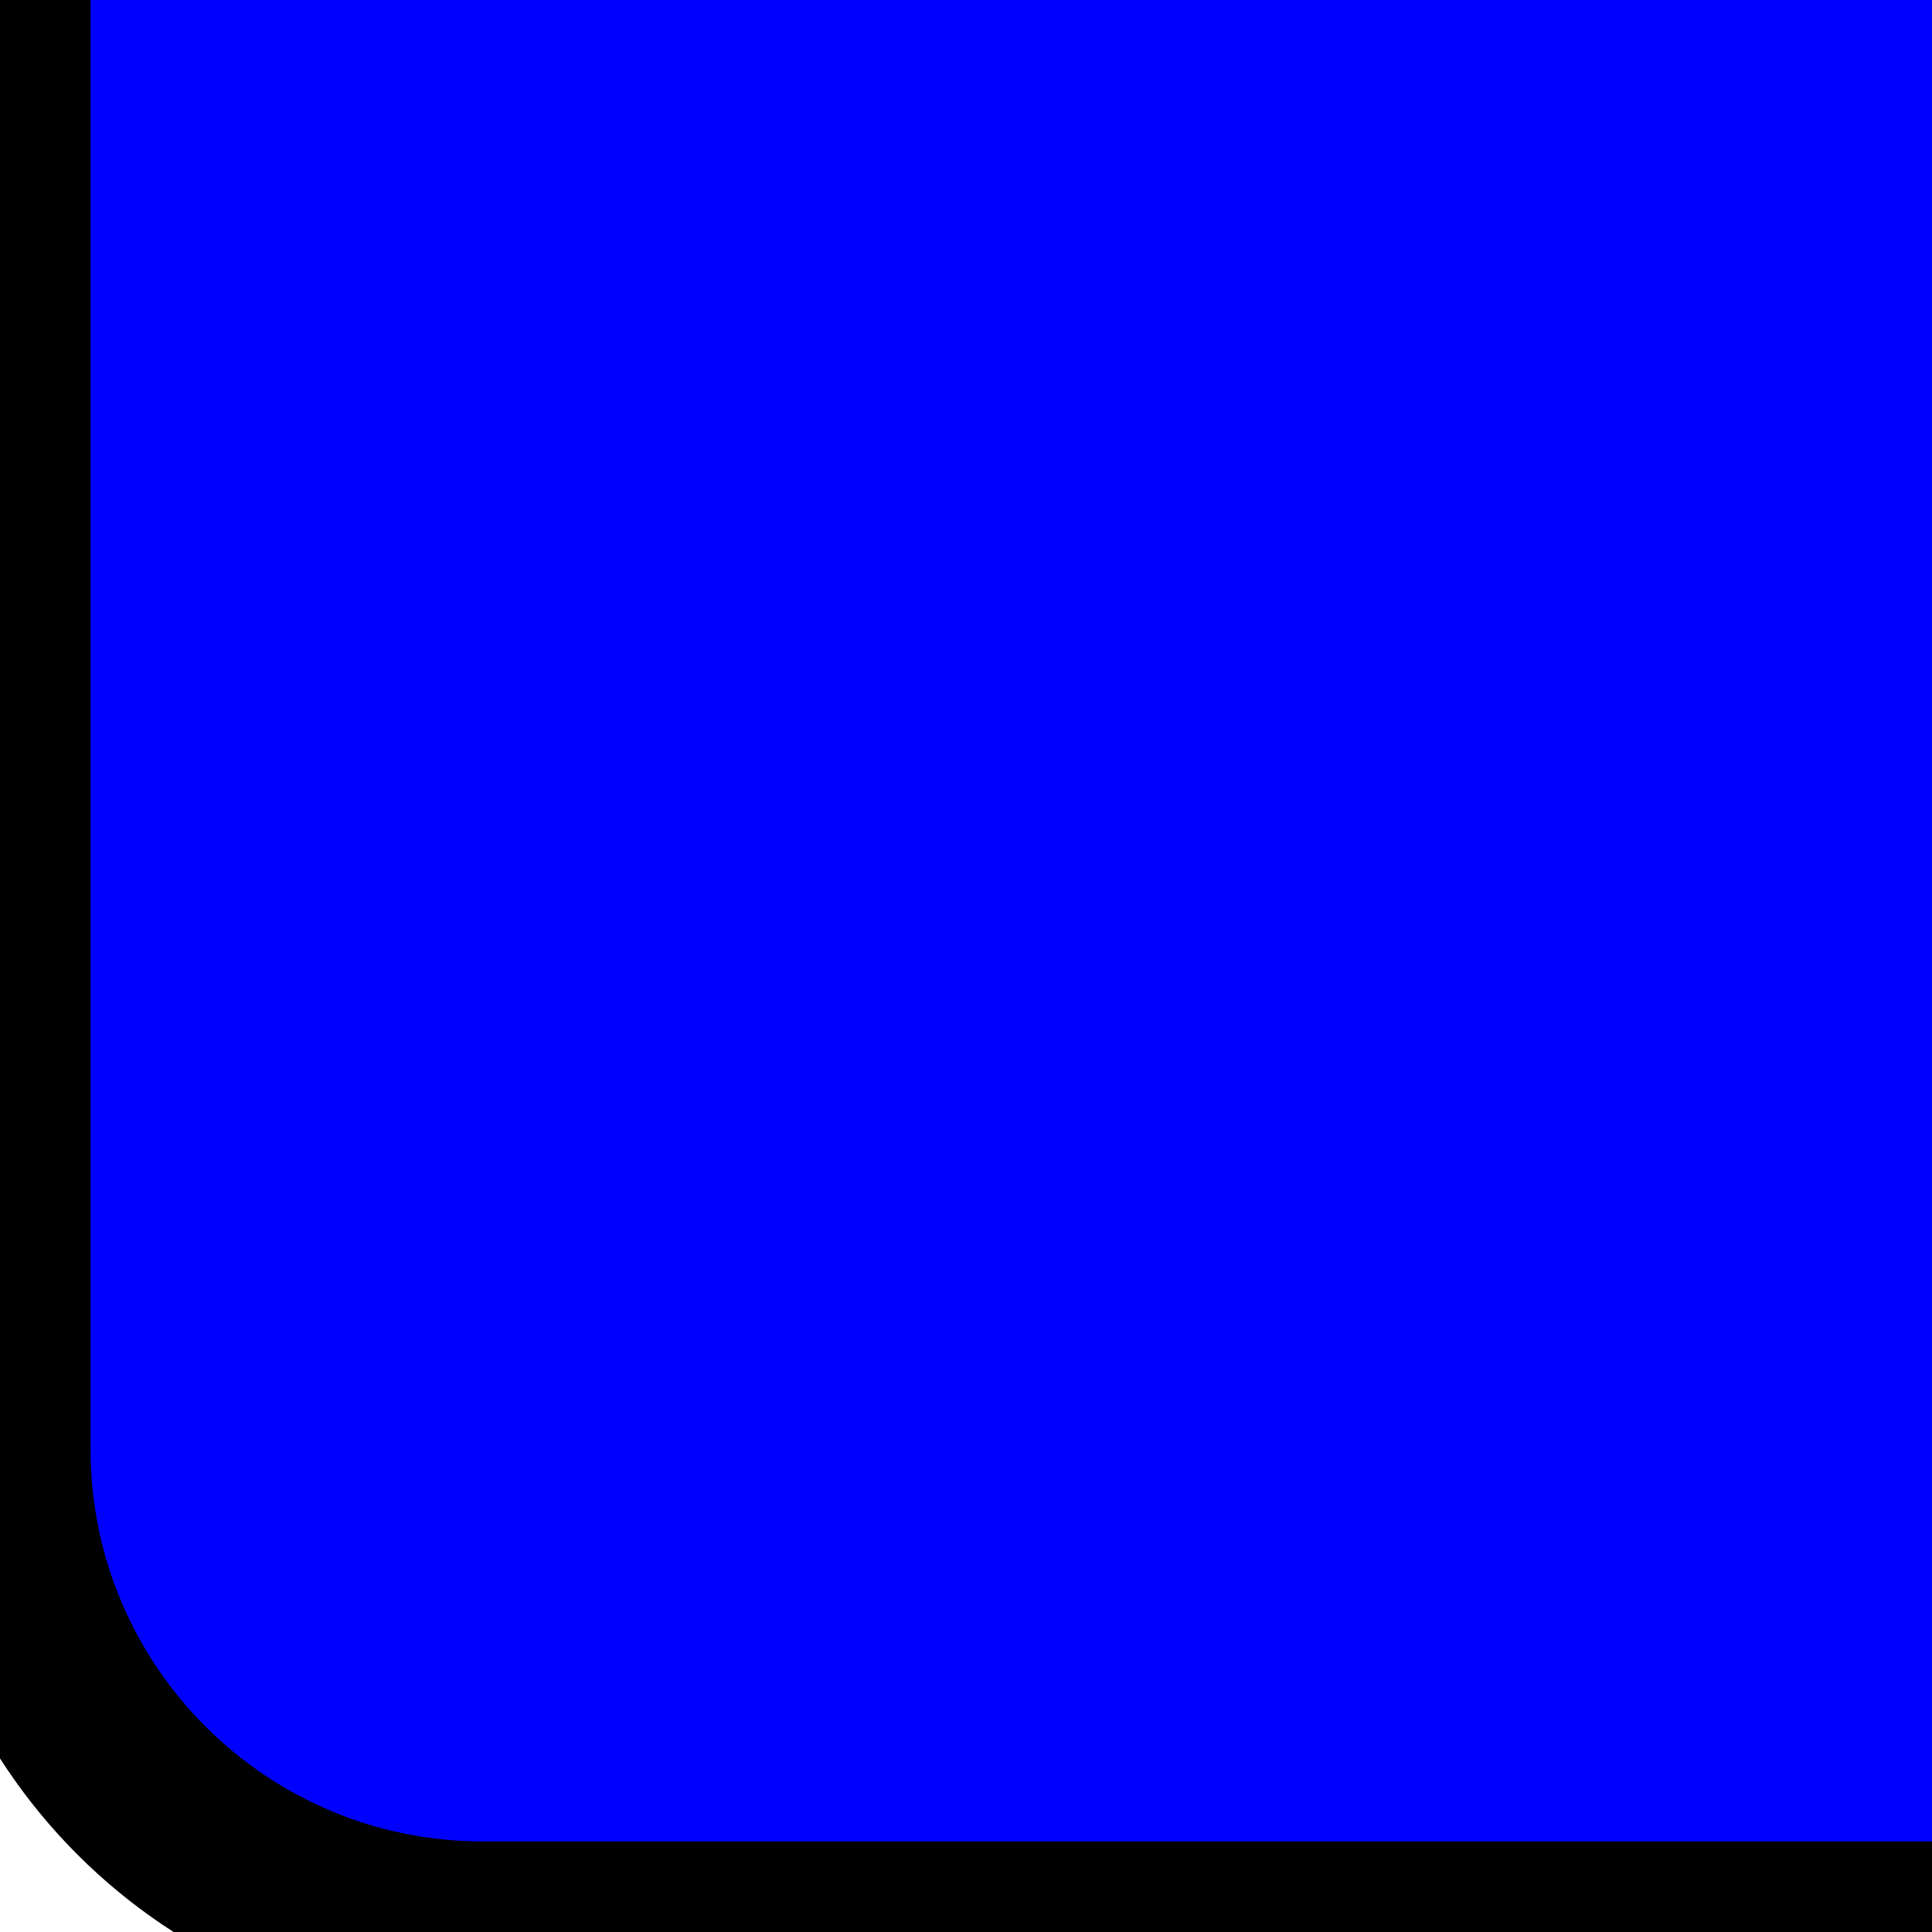
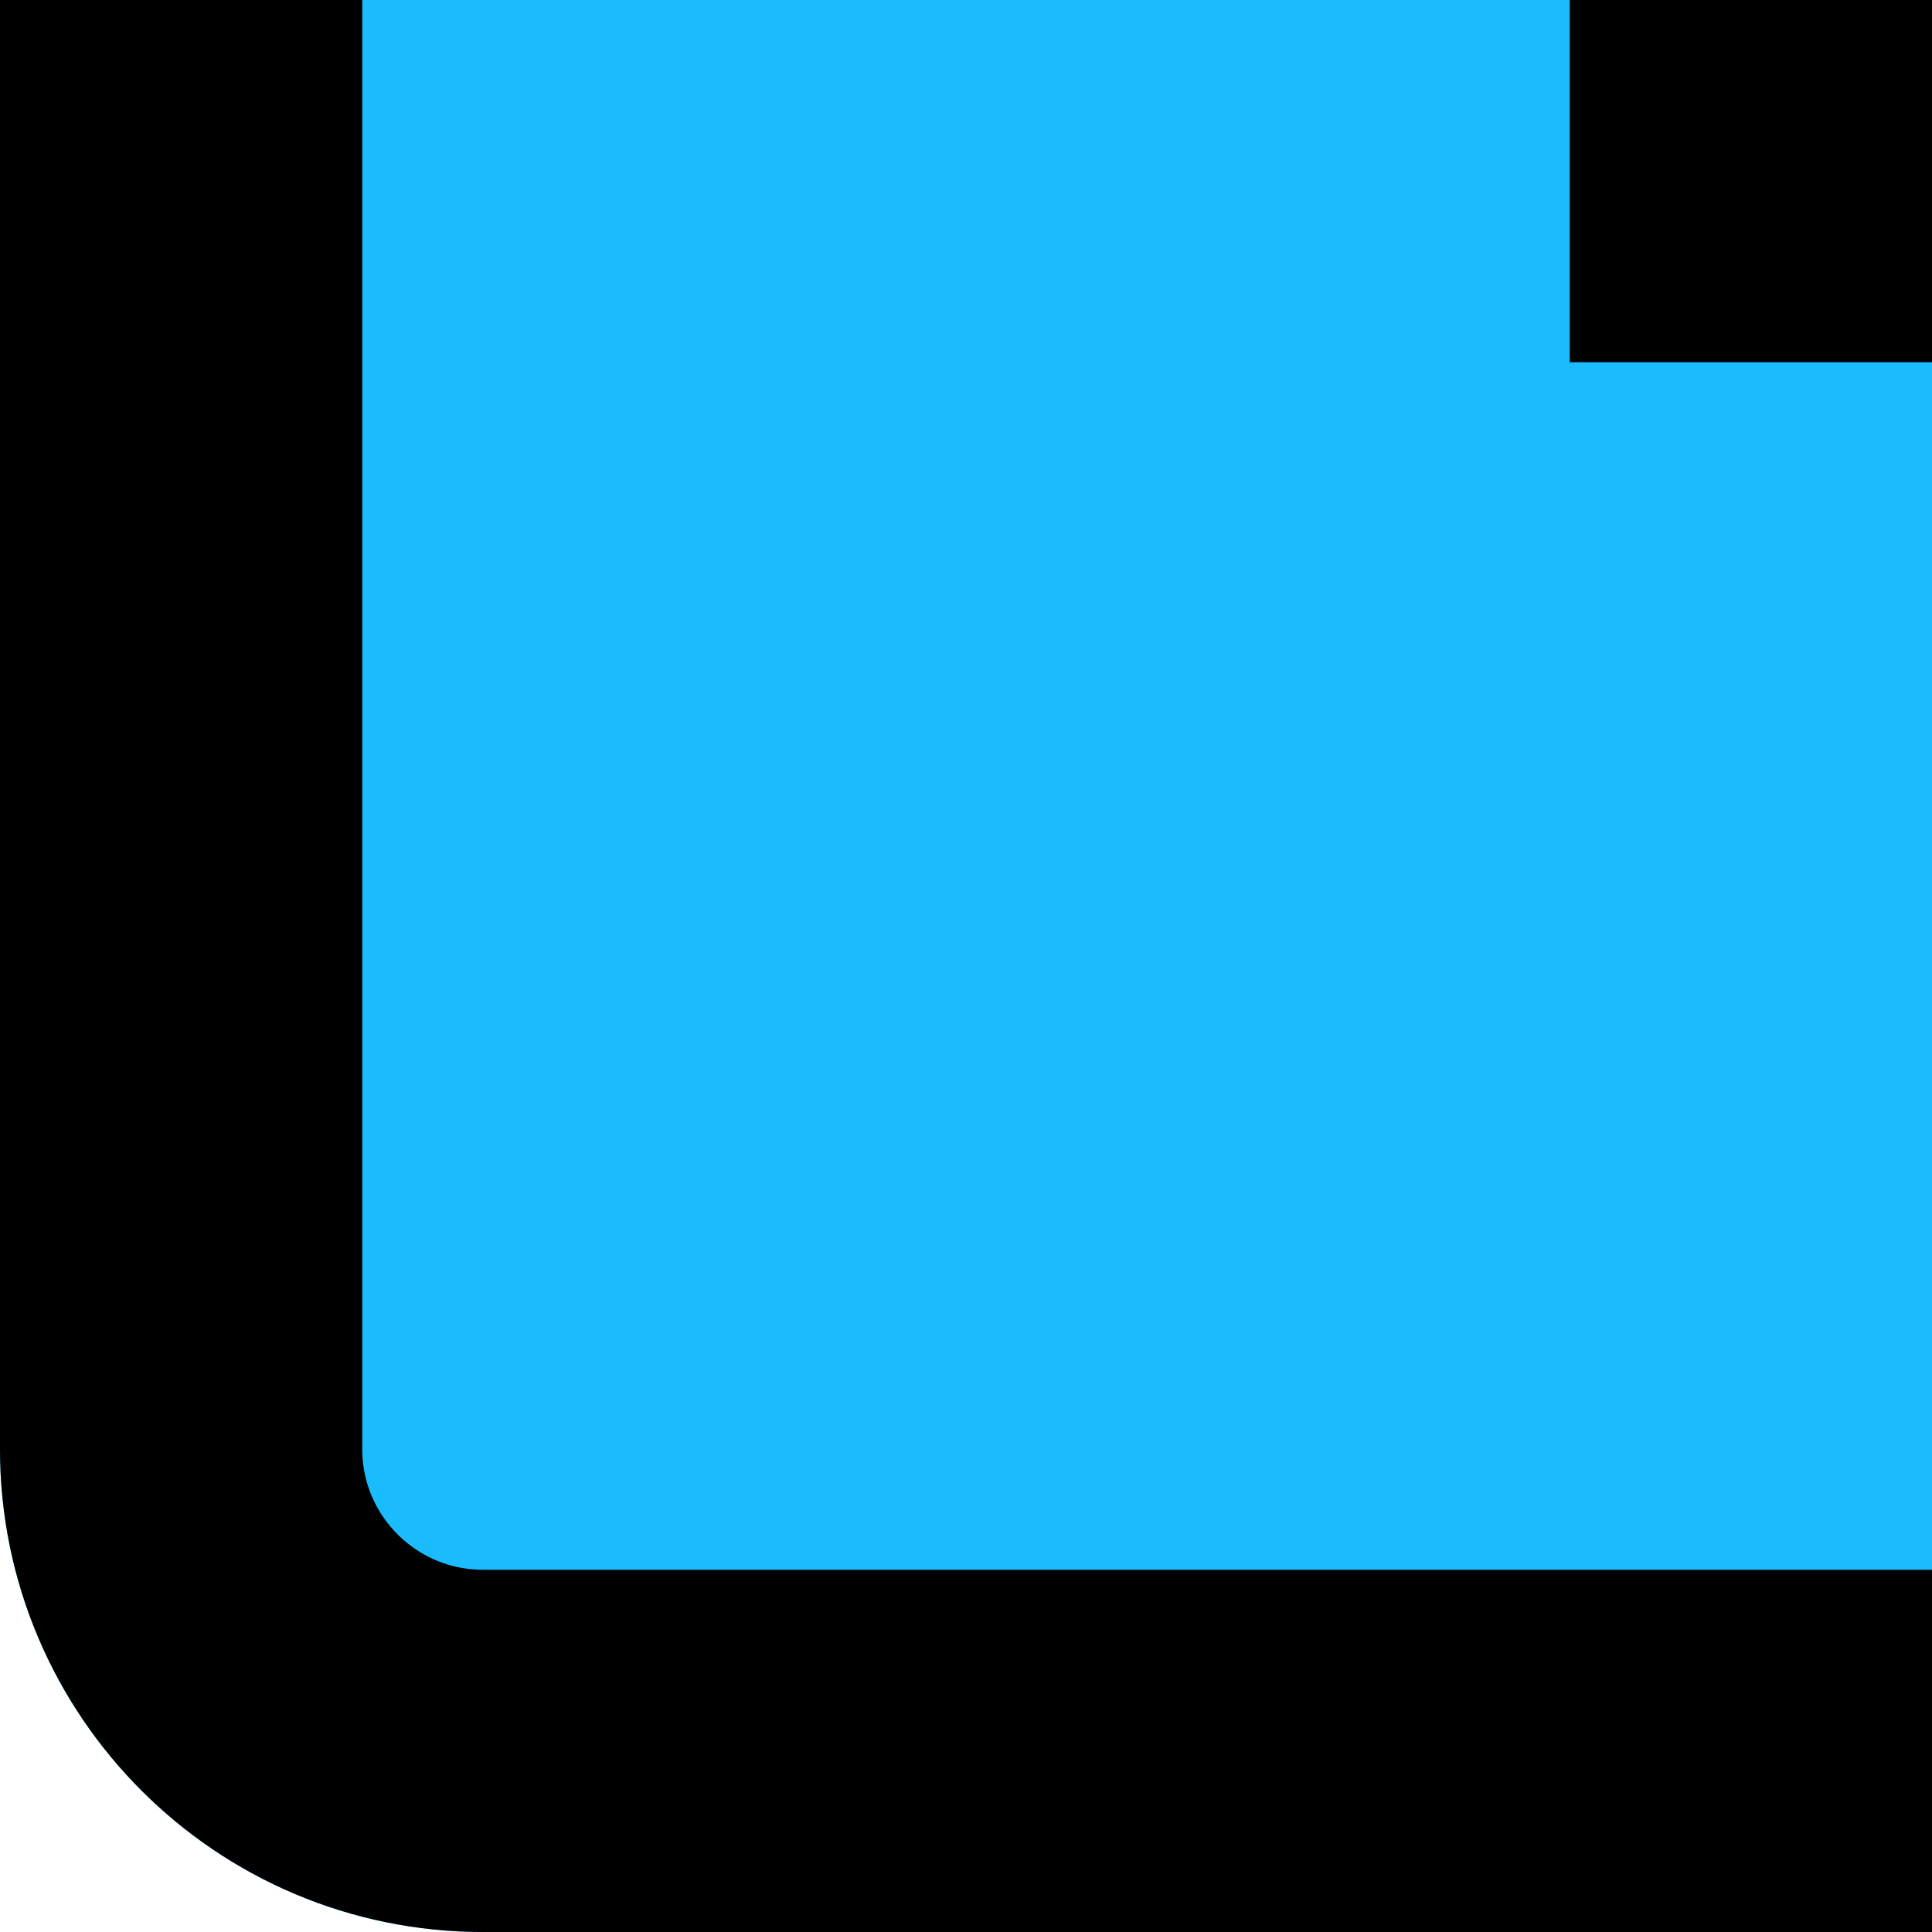
<svg xmlns="http://www.w3.org/2000/svg" viewBox="0 0 64 64">
-   <path d="M 0 0 L 64 0 L 64 64 L 16 64 A 16 16 0 0 1 0 48 Z" fill="#0000ff" />
-   <path d="M 0 0 L 0 48 A 16 16 0 0 0 16 64 L 64 64" fill="none" stroke="#000000" stroke-width="6" stroke-linecap="butt" />
+   <path d="M 0 0 L 64 0 L 64 64 L 16 64 A 16 16 0 0 1 0 48 Z" fill="#1ABCFE" />
+   <path d="M 6.0 0 L 6.0 48 A 10.0 10.0 0 0 0 16 58.0 L 64 58.0" fill="none" stroke="#000000" stroke-width="12" stroke-linecap="butt" stroke-linejoin="miter" />
+   <rect x="52" y="0" width="12" height="12" fill="#000000" />
</svg>
